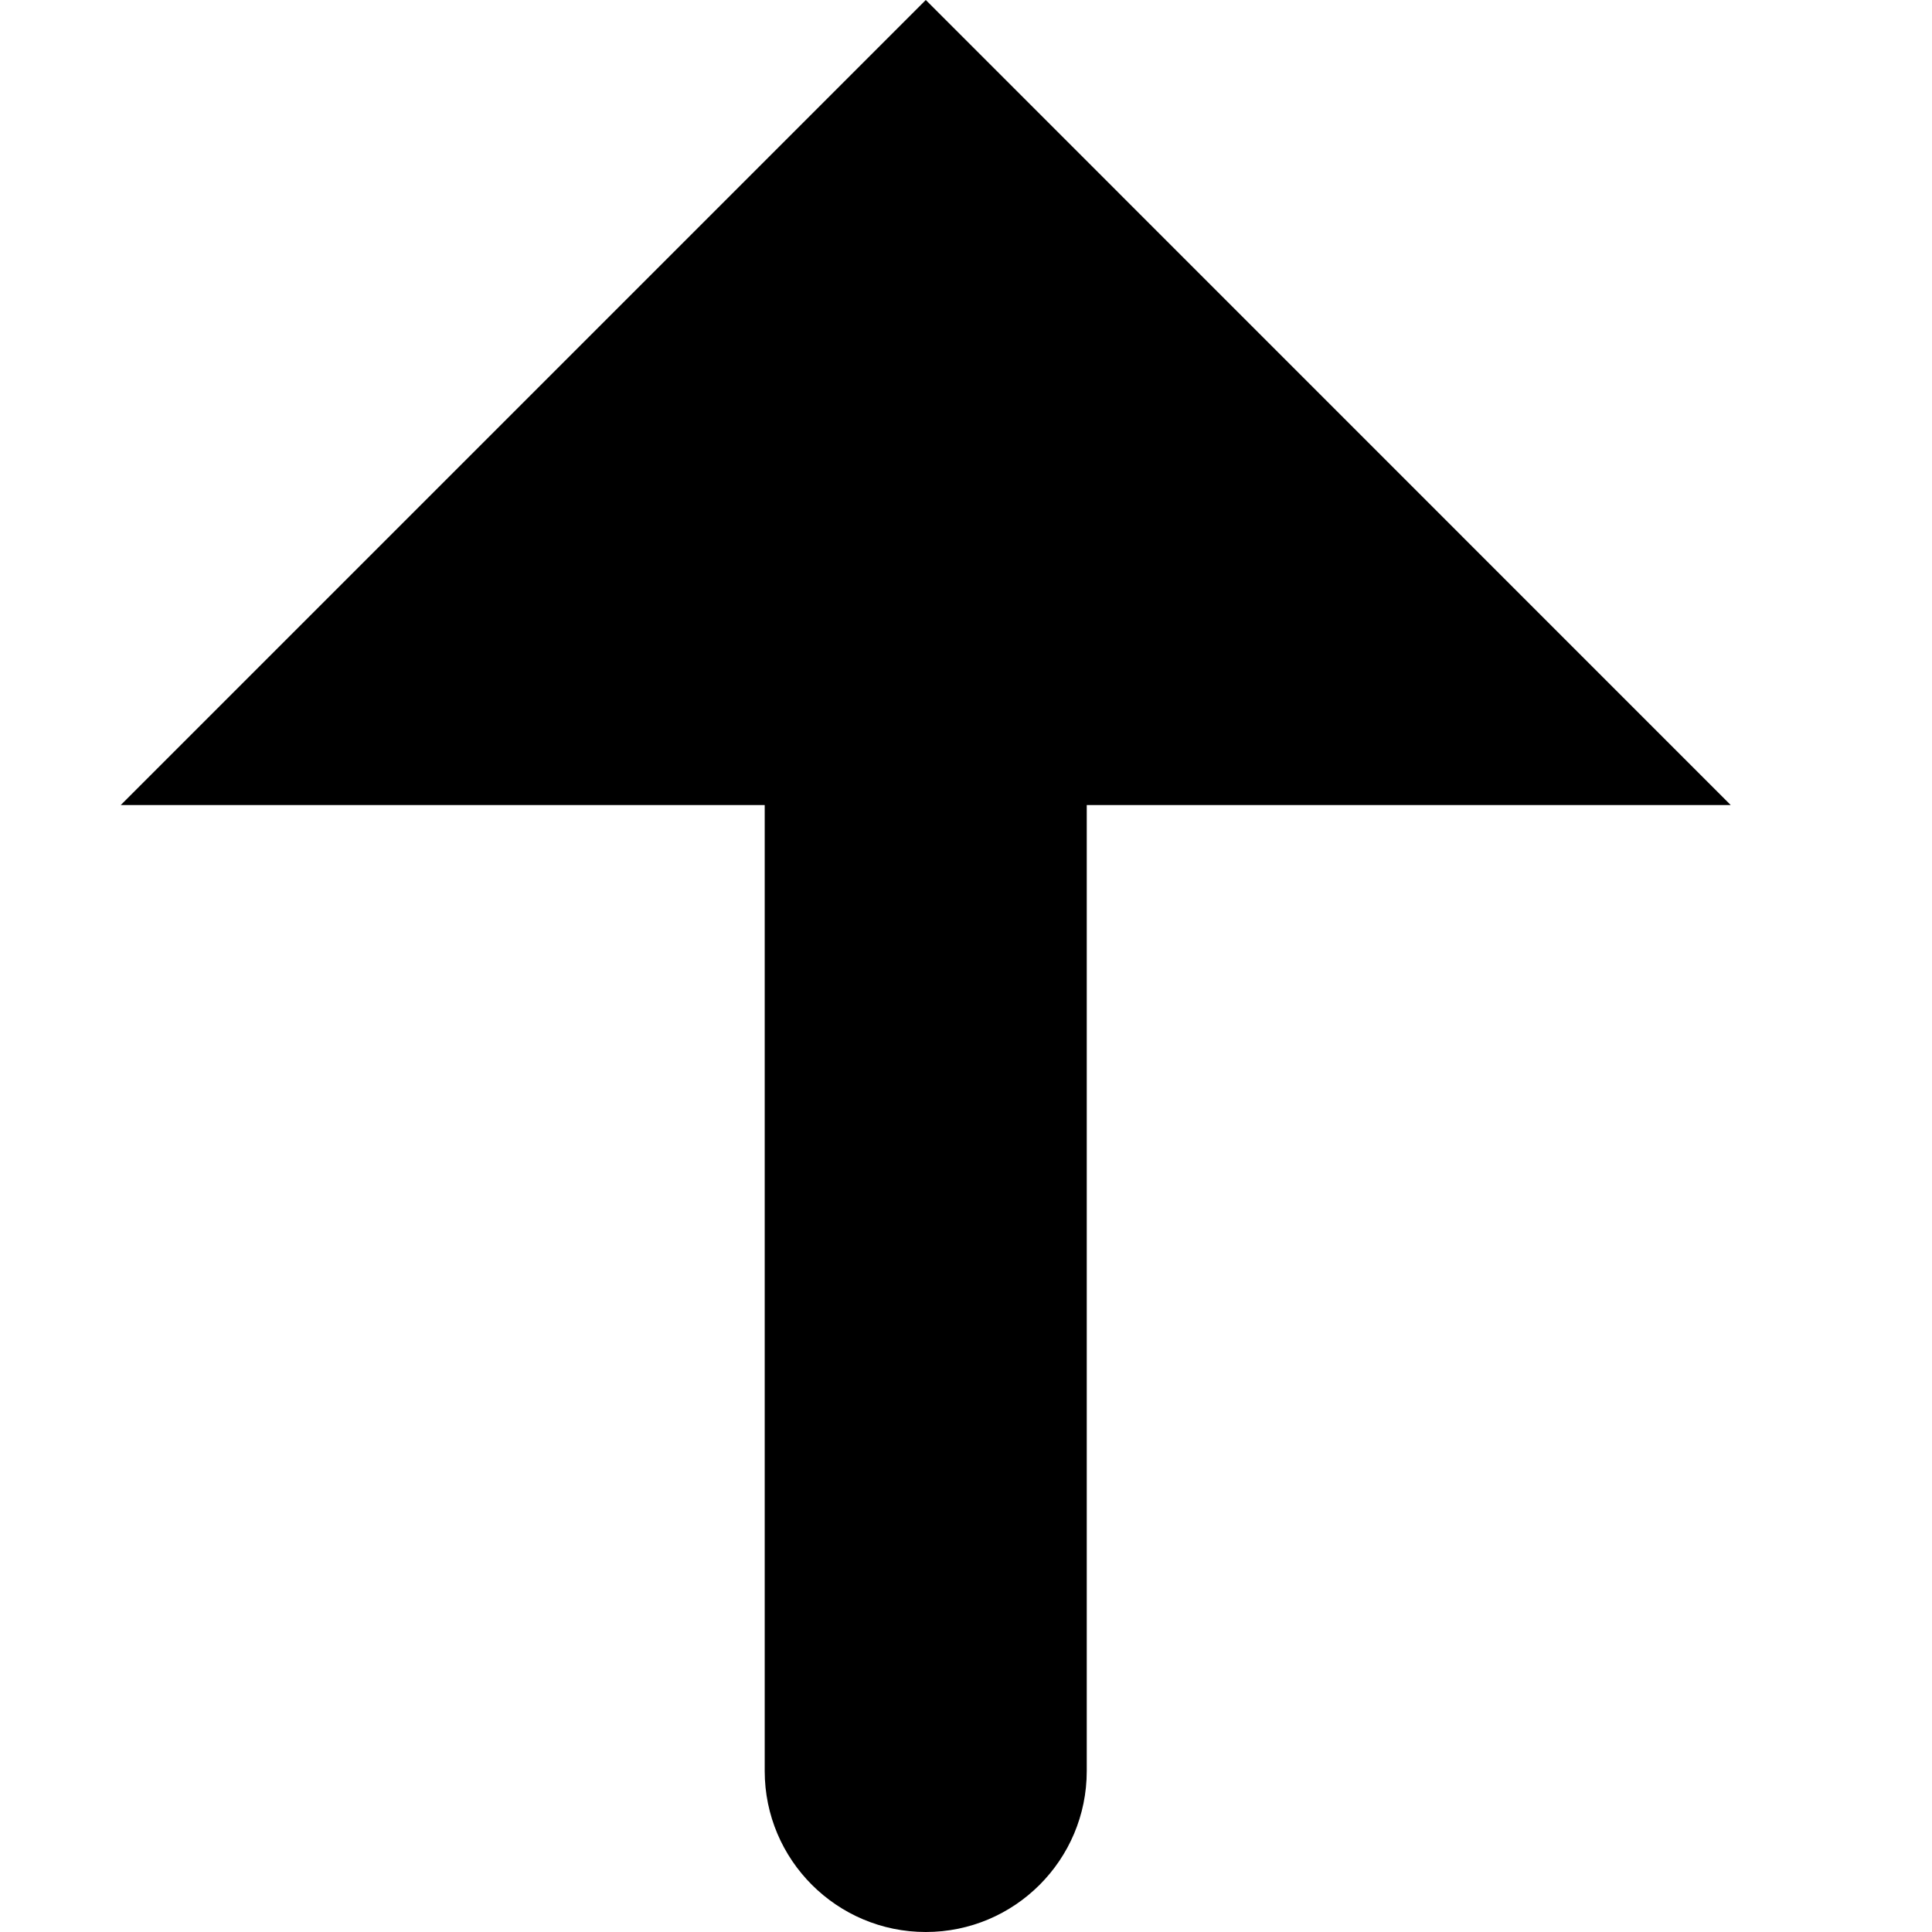
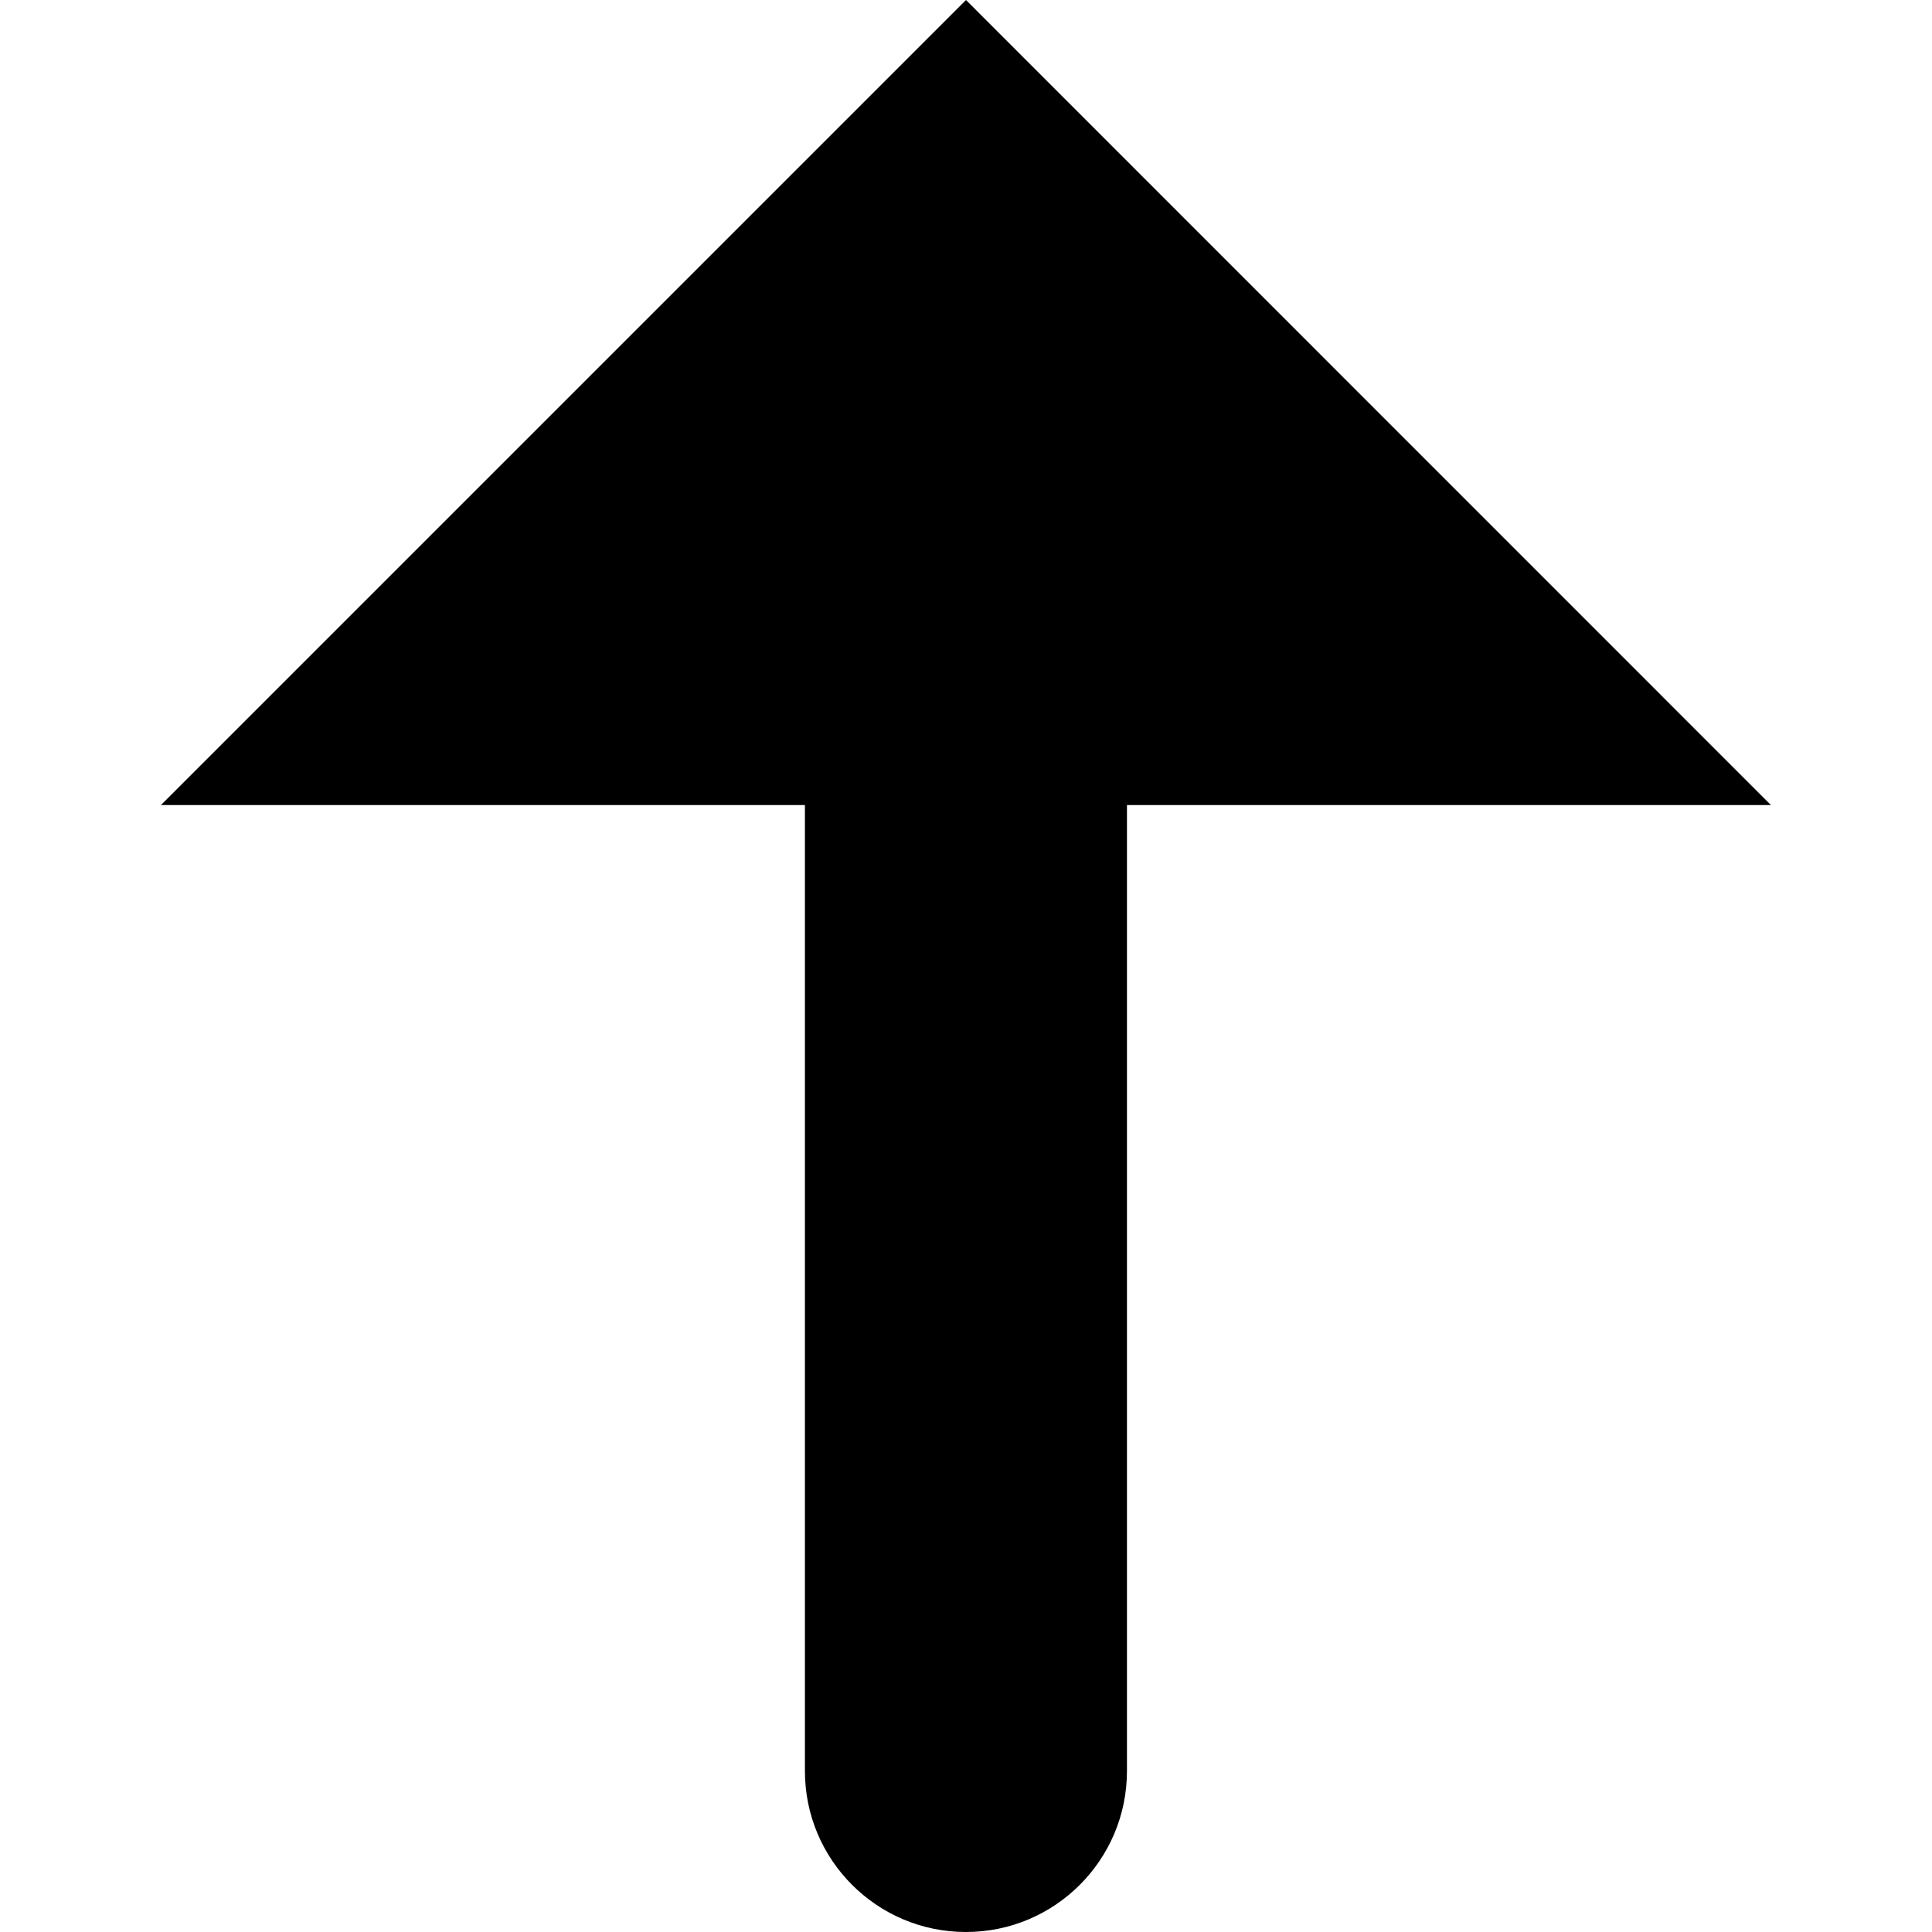
<svg xmlns="http://www.w3.org/2000/svg" viewBox="0 0 16 16">
-   <path d="M7.667 16C8.403 16 9 15.403 9 14.667L9 6.667L14.333 6.667L7.667 -5.82819e-07L1 6.667L6.333 6.667L6.333 14.667C6.333 15.403 6.931 16 7.667 16Z" />
+   <path d="m 8,16 c 0.736,0 1.333,-0.597 1.333,-1.333 V 6.667 h 5.333 L 8,-2.914095e-7 1.333,6.667 l 5.333,10e-6 V 14.667 c 0,0.736 0.597,1.333 1.333,1.333 z" />
</svg>
